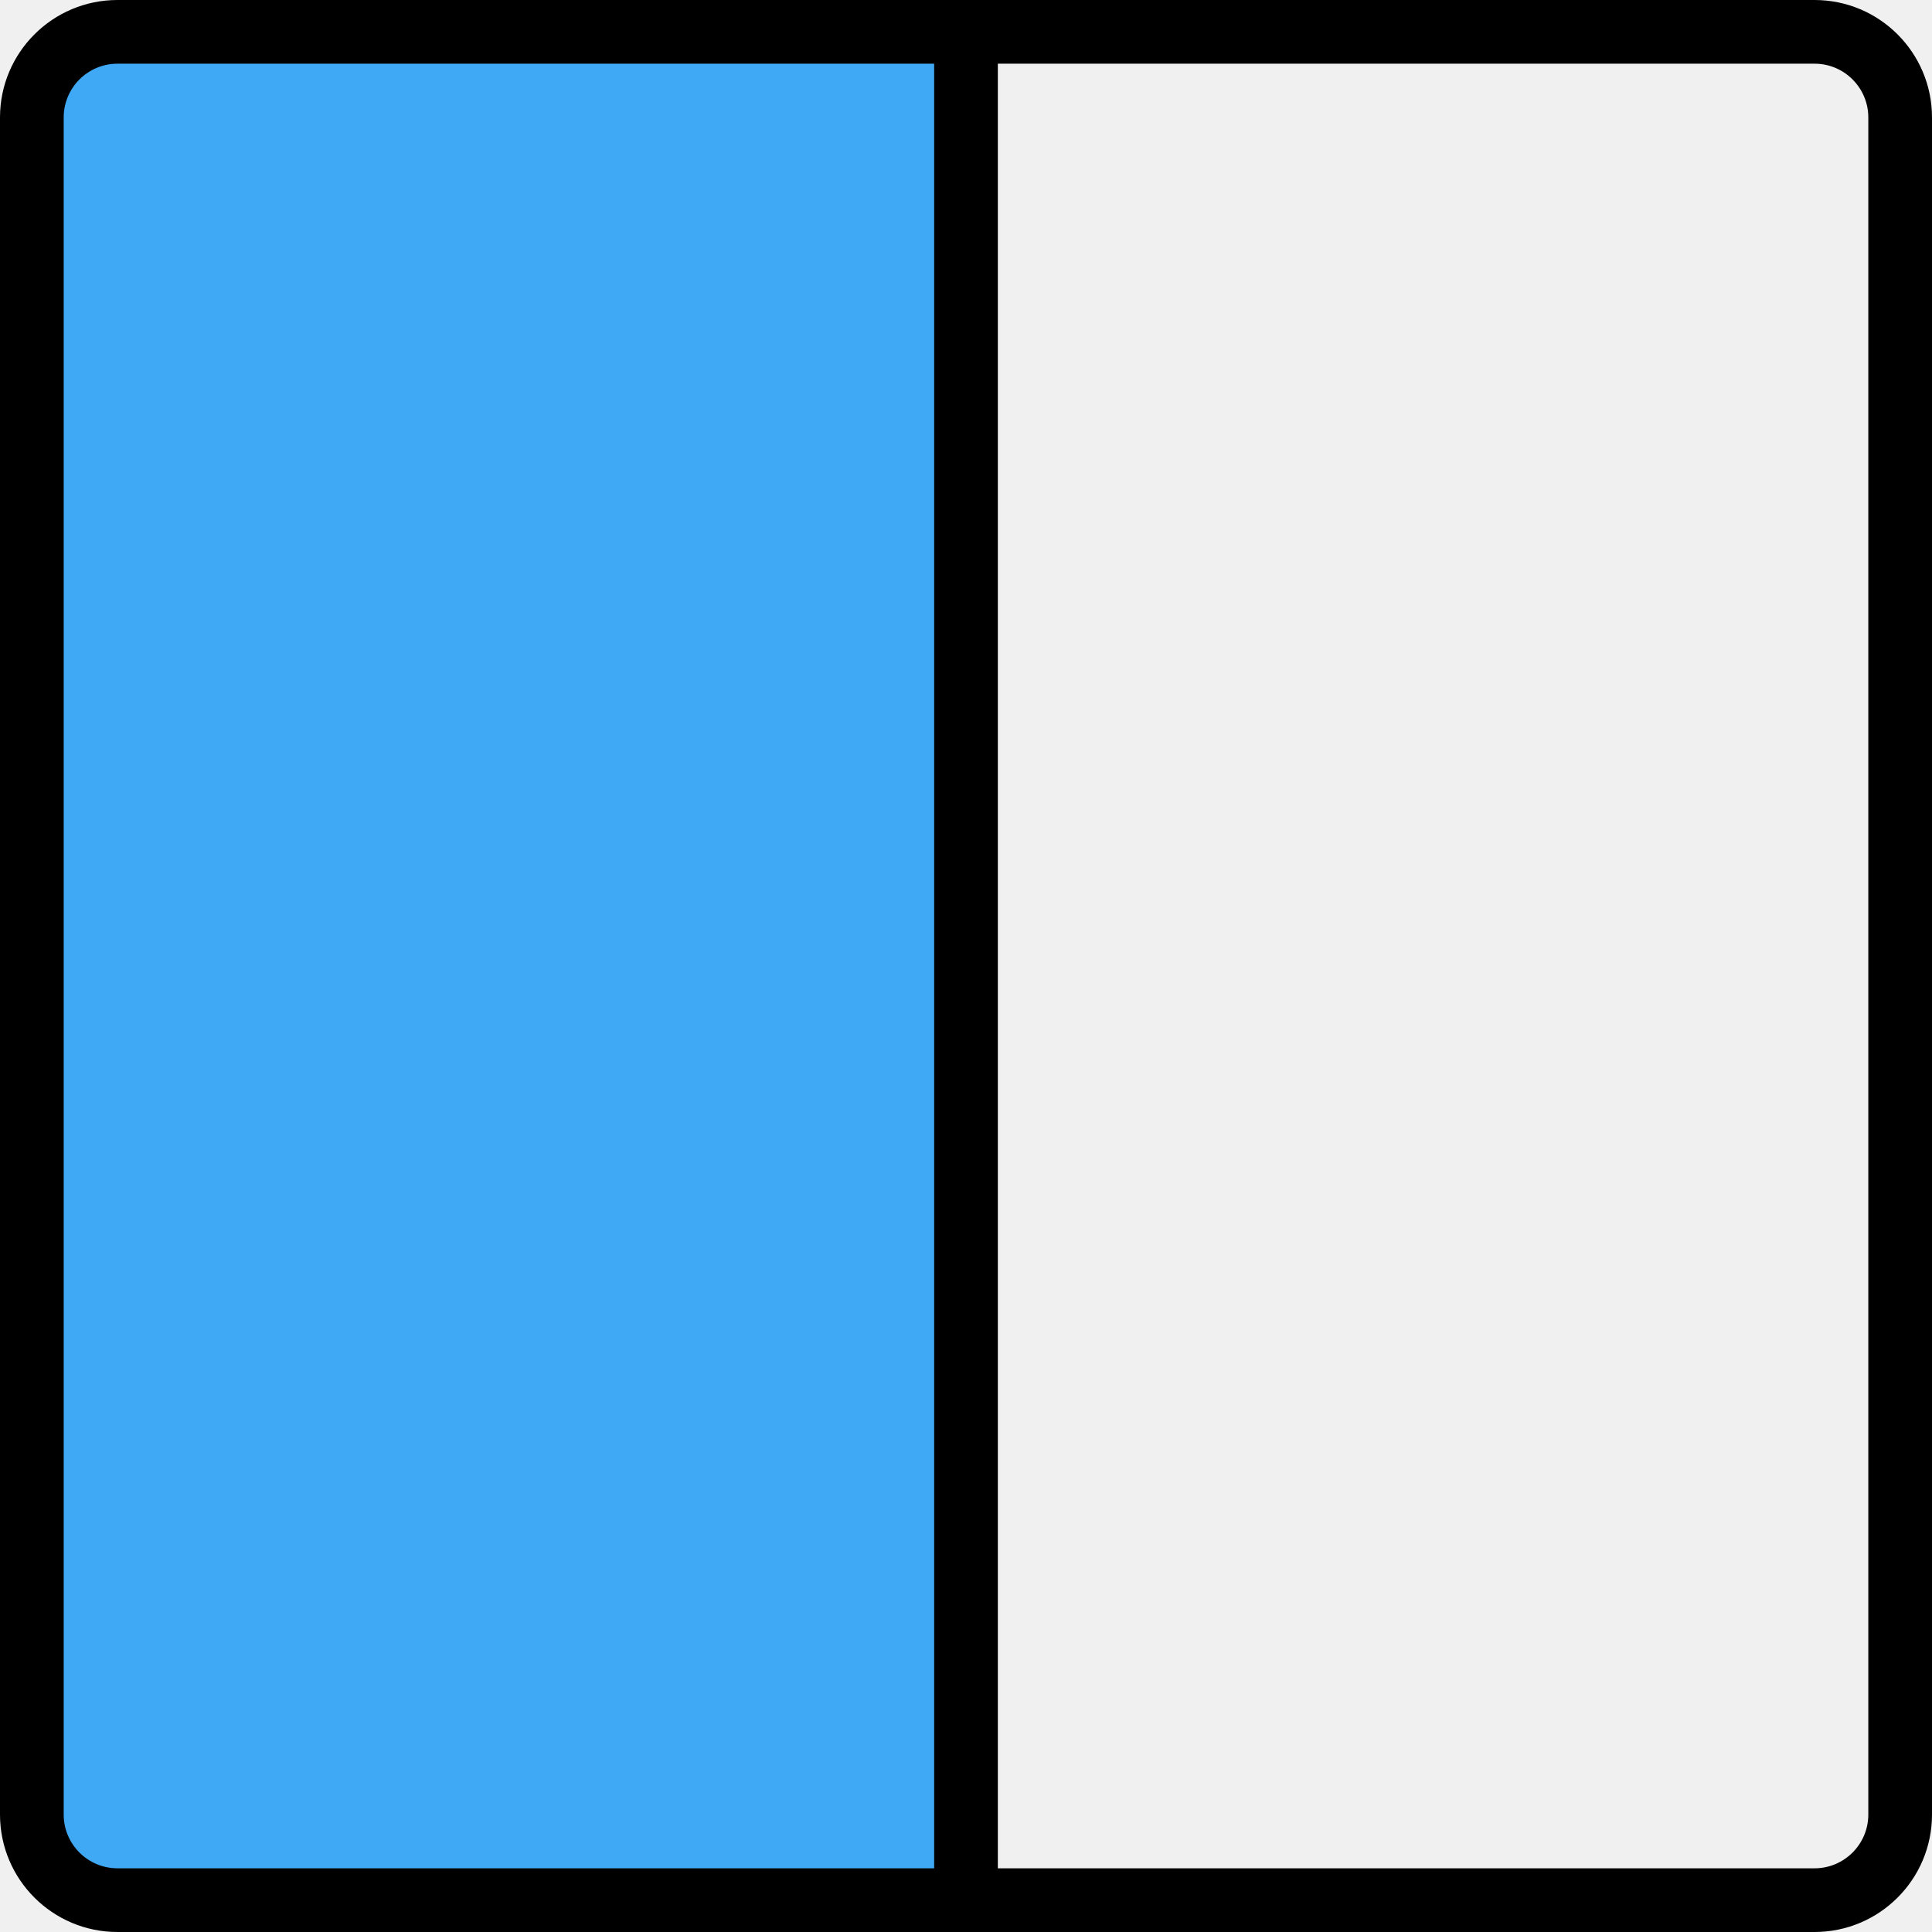
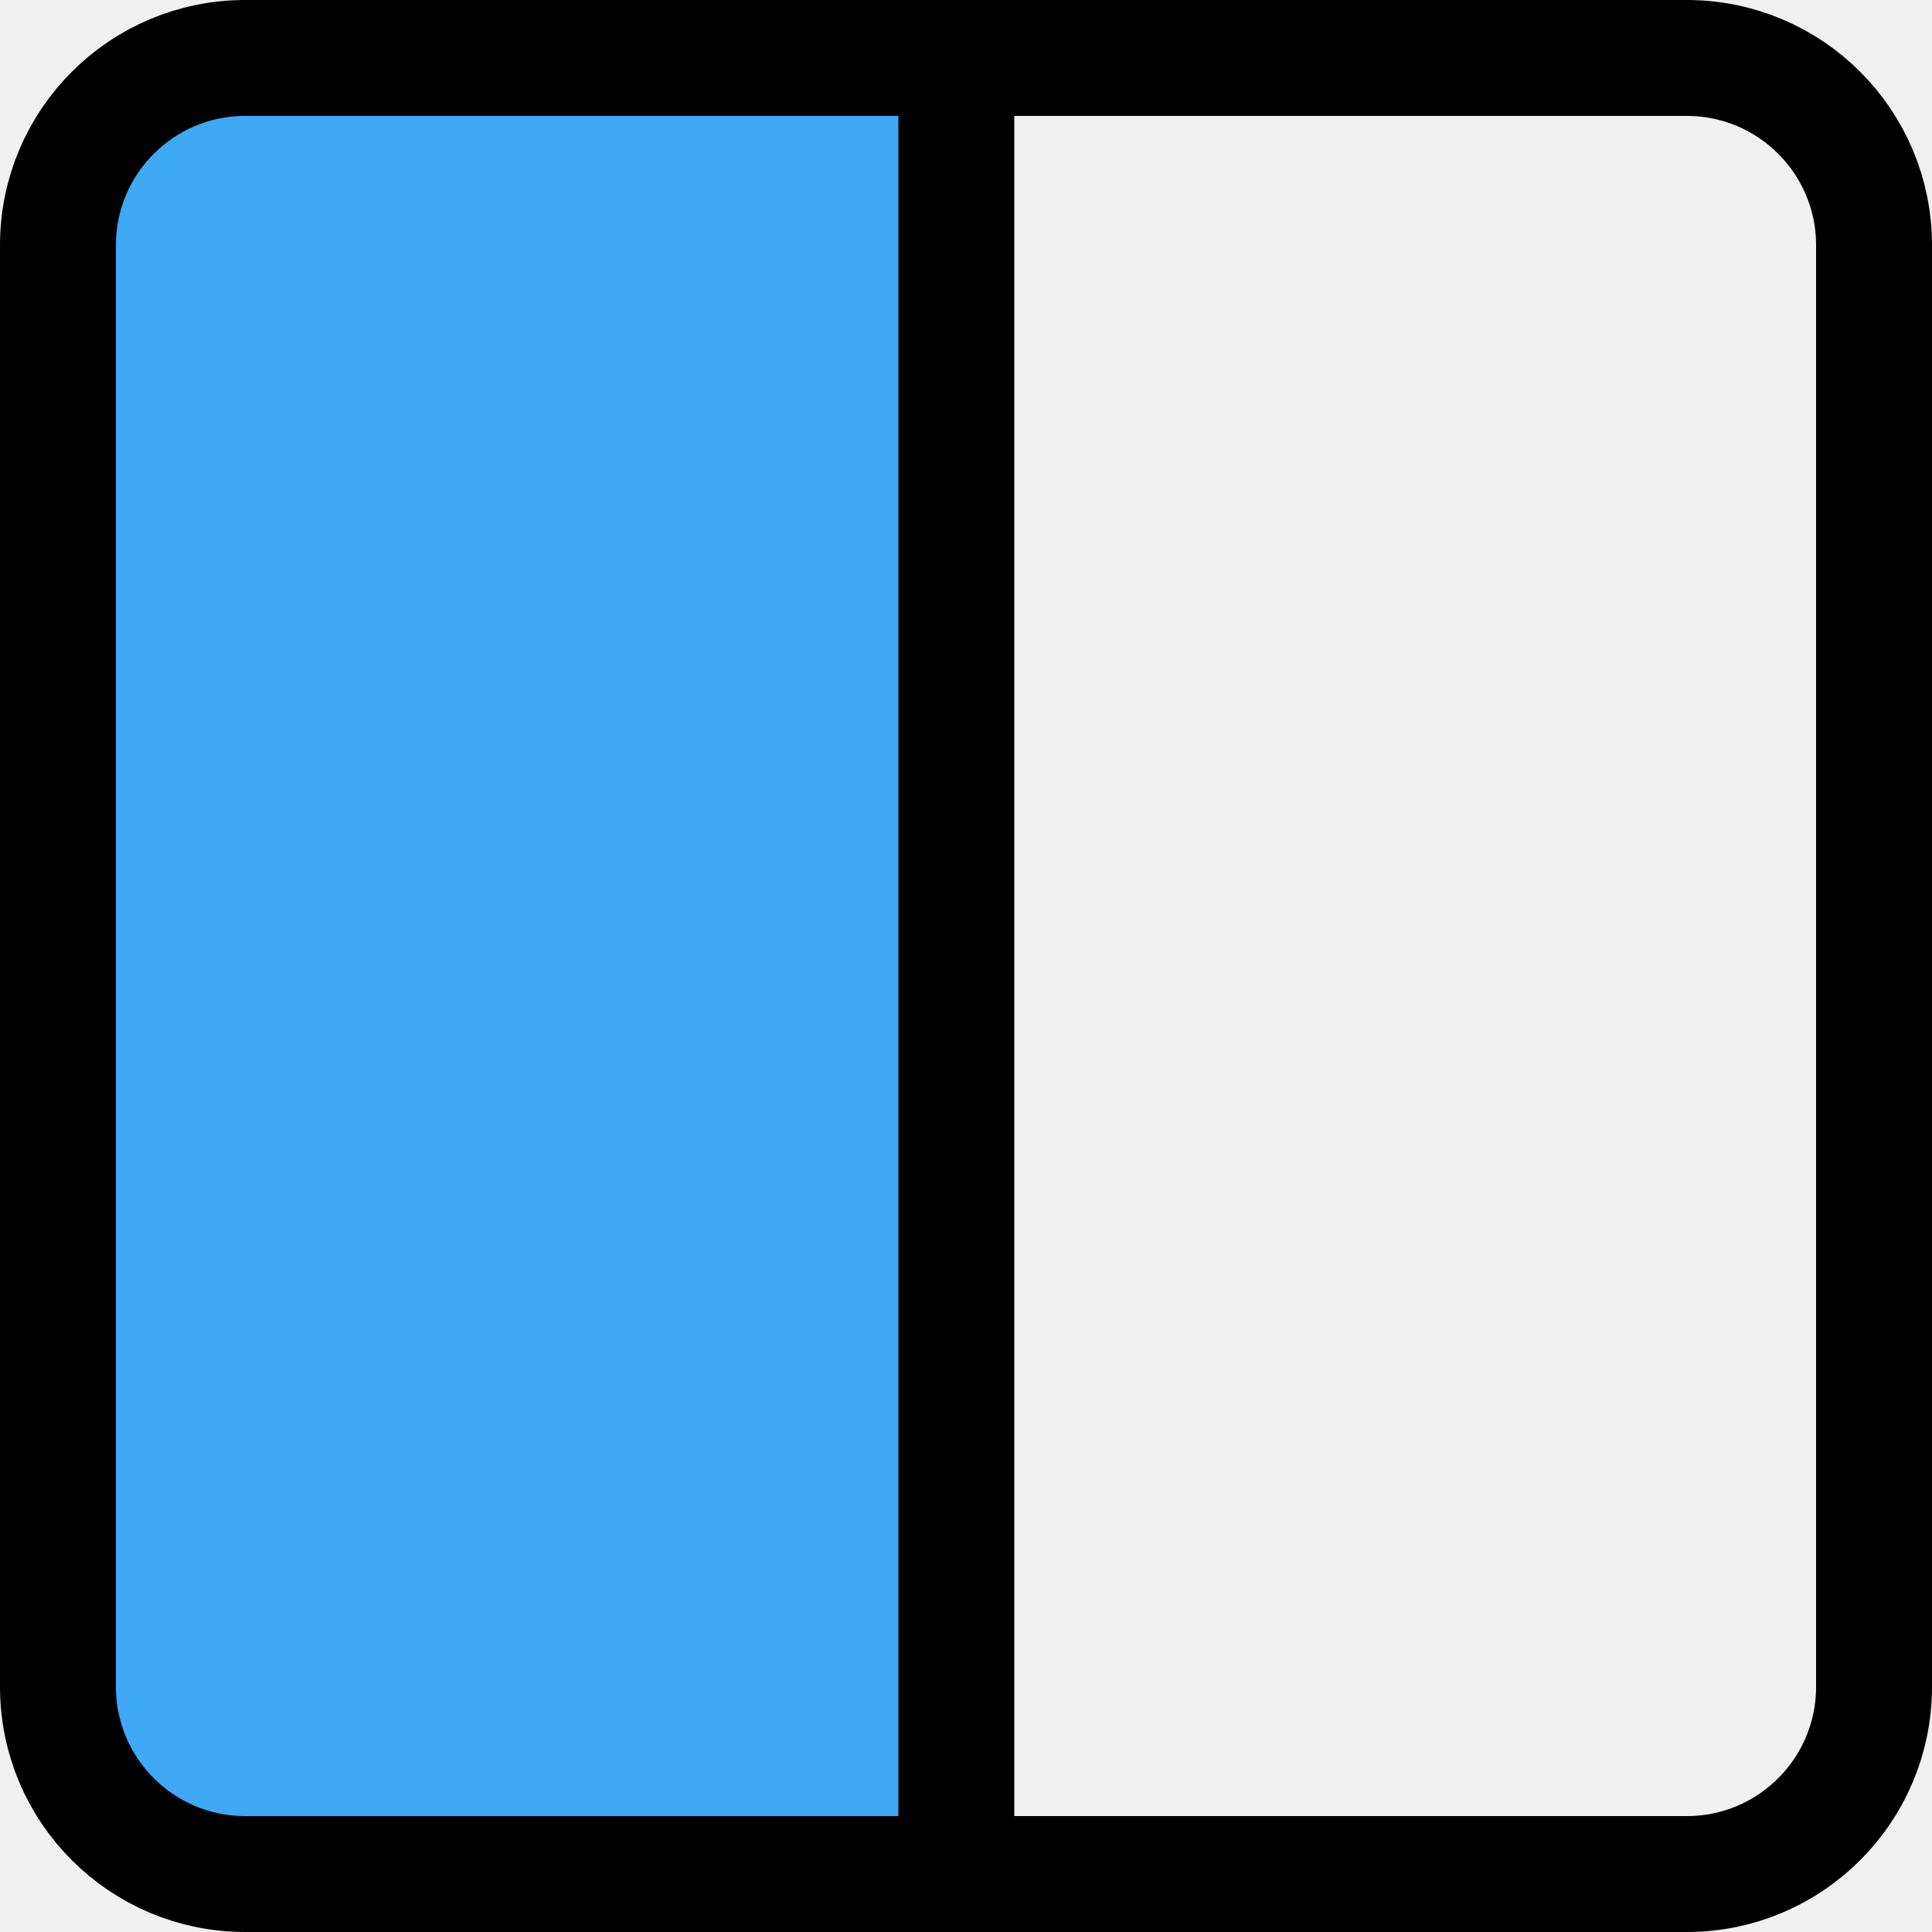
- <svg xmlns="http://www.w3.org/2000/svg" width="546" height="546" viewBox="0 0 546 546">
-   <rect x="15" y="14" width="253" height="521" style="fill:#3fa9f5" />
-   <path d="M541.8,49A15.2,15.2,0,0,1,557,64.2V543.8A15.2,15.2,0,0,1,541.8,559H62.2A15.2,15.2,0,0,1,47,543.8V64.2A15.2,15.2,0,0,1,62.2,49H541.8m0-18H62.2A33.2,33.2,0,0,0,29,64.2V543.8A33.2,33.2,0,0,0,62.2,577H541.8A33.2,33.2,0,0,0,575,543.8V64.2A33.2,33.2,0,0,0,541.8,31Z" transform="translate(-29 -31)" />
-   <line x1="273" y1="5" x2="273" y2="535" style="fill:#fff;stroke:#000;stroke-miterlimit:10;stroke-width:18px" />
+ <svg xmlns="http://www.w3.org/2000/svg" width="100" height="100" viewBox="0 0 100 100">
+   <rect x="4" y="5" width="45.27" height="90" style="fill:#3fa9f5" />
+   <rect x="3" y="3" width="94" height="94" rx="9.69" transform="translate(0 100) rotate(-90)" style="fill:none;stroke:#000;stroke-miterlimit:10;stroke-width:6px" />
+   <line x1="49.5" y1="98.5" x2="49.5" y2="0.5" style="fill:none;stroke:#000;stroke-miterlimit:10;stroke-width:6px" />
</svg>
